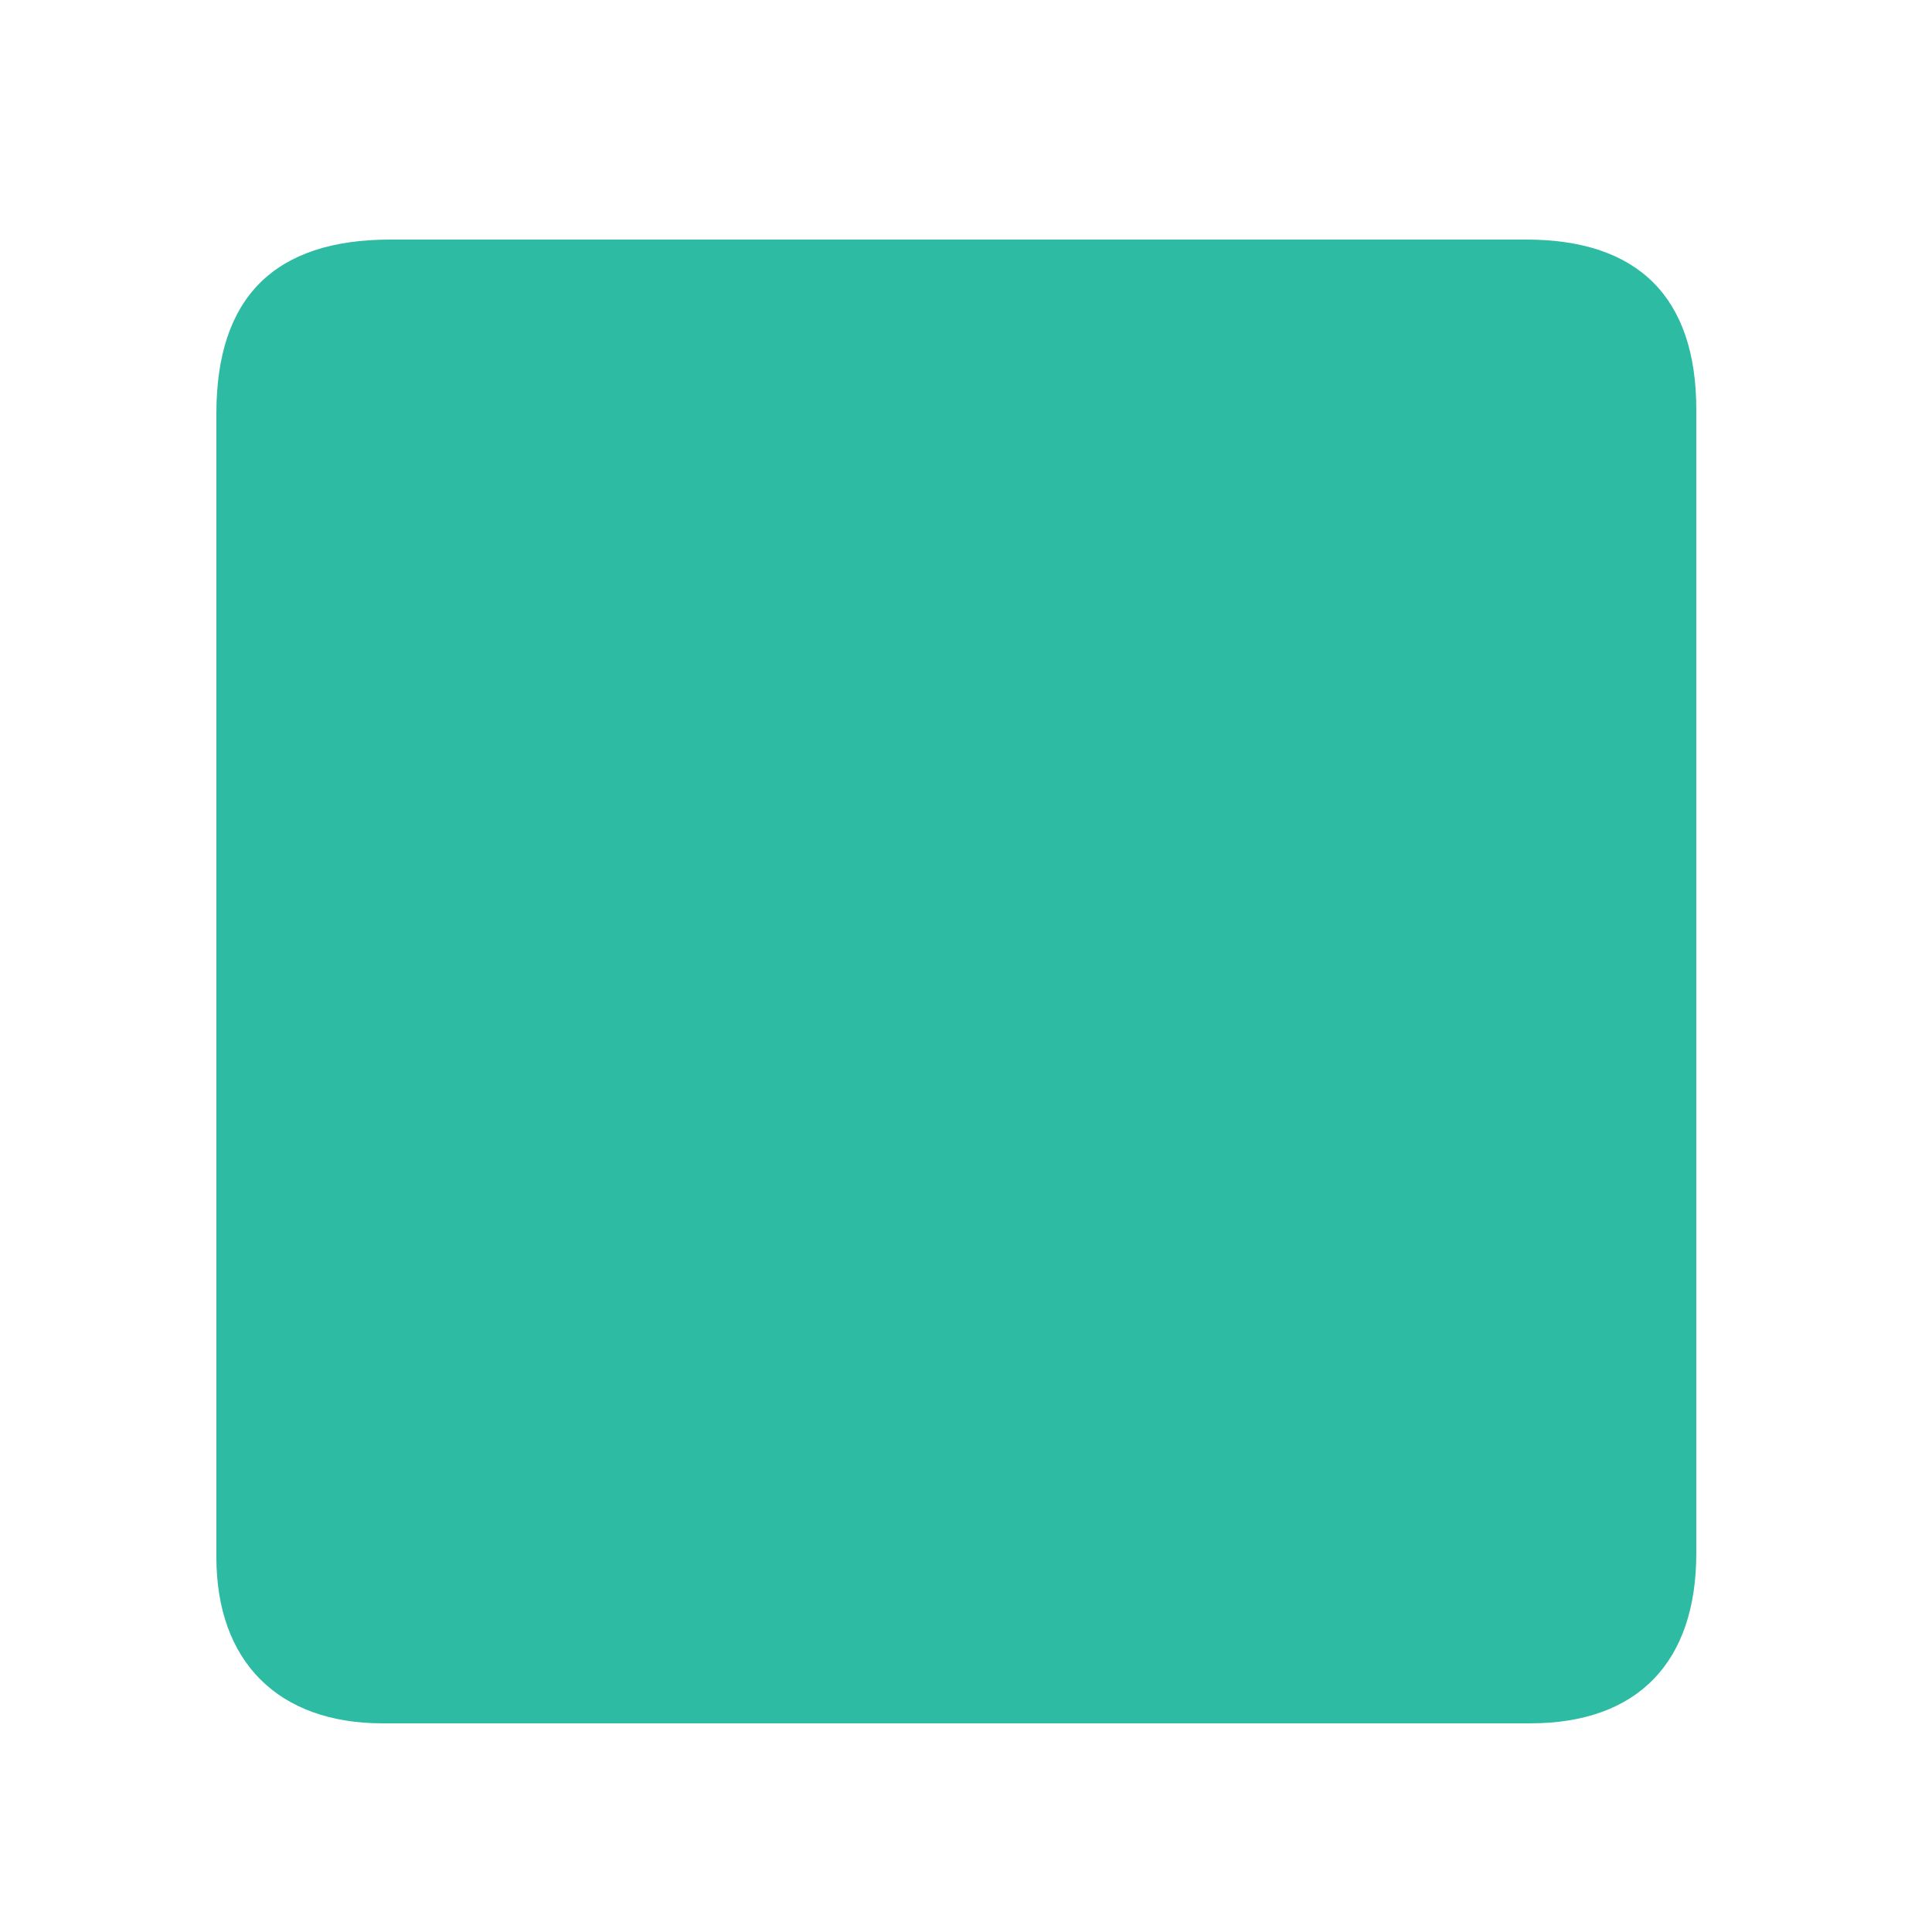
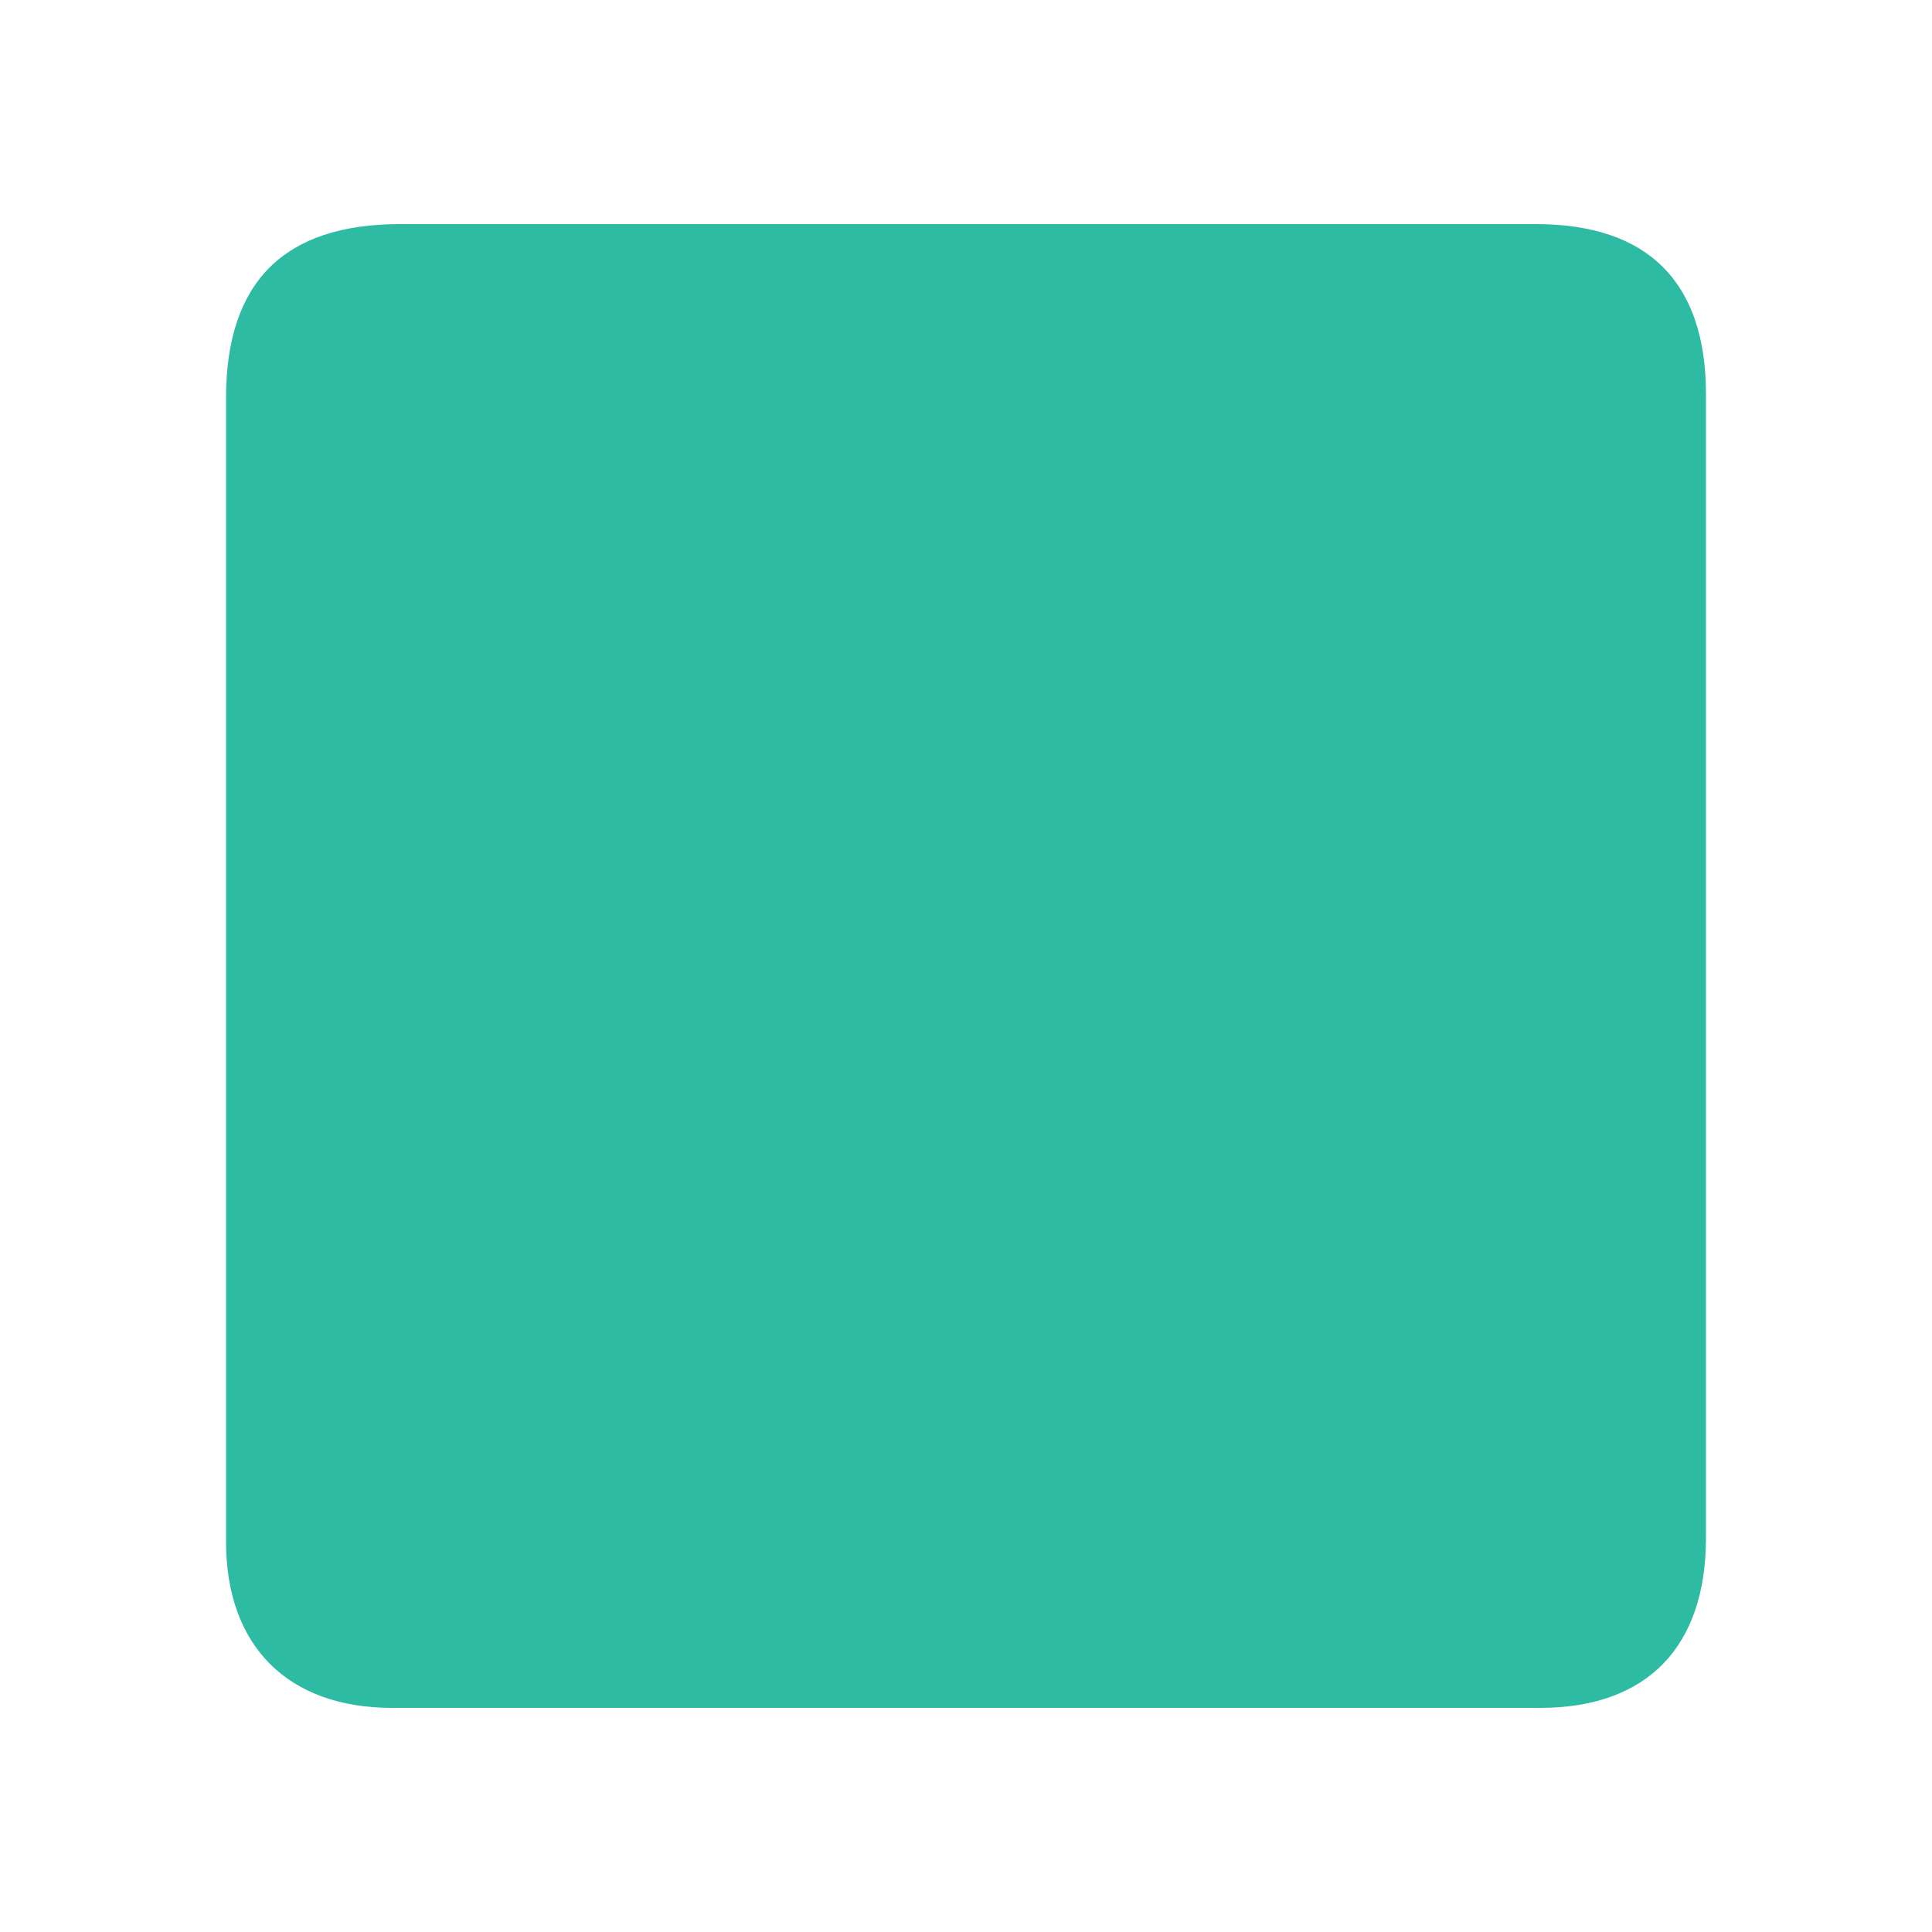
- <svg xmlns="http://www.w3.org/2000/svg" version="1.1" id="Layer_1" x="0px" y="0px" viewBox="0 0 50 50" style="enable-background:new 0 0 50 50;" xml:space="preserve">
-   <style type="text/css">
- 	.st0{fill:#2DBBA3;}
- </style>
-   <path class="st0" d="M43.9,40.2c0,2.8-1.5,4.4-4.3,4.4c-9.9,0-19.8,0-29.7,0c-2.7,0-4.3-1.6-4.3-4.3c0-5,0-10,0-15  c0-4.9,0-9.7,0-14.6c0-3,1.5-4.5,4.5-4.5c9.8,0,19.6,0,29.4,0c2.9,0,4.4,1.5,4.4,4.4C43.9,20.5,43.9,30.4,43.9,40.2z" />
+ <svg xmlns="http://www.w3.org/2000/svg" id="Layer_1" version="1.1" viewBox="0 0 50 50">
+   <defs>
+     <style>
+       .st0 {
+         fill: #2dbba3;
+       }
+     </style>
+   </defs>
+   <path class="st0" d="M44.15,39.8c0,2.8-1.5,4.4-4.3,4.4H10.15c-2.7,0-4.3-1.6-4.3-4.3V10.3c0-3,1.5-4.5,4.5-4.5h29.4c2.9,0,4.4,1.5,4.4,4.4v29.6Z" />
</svg>
